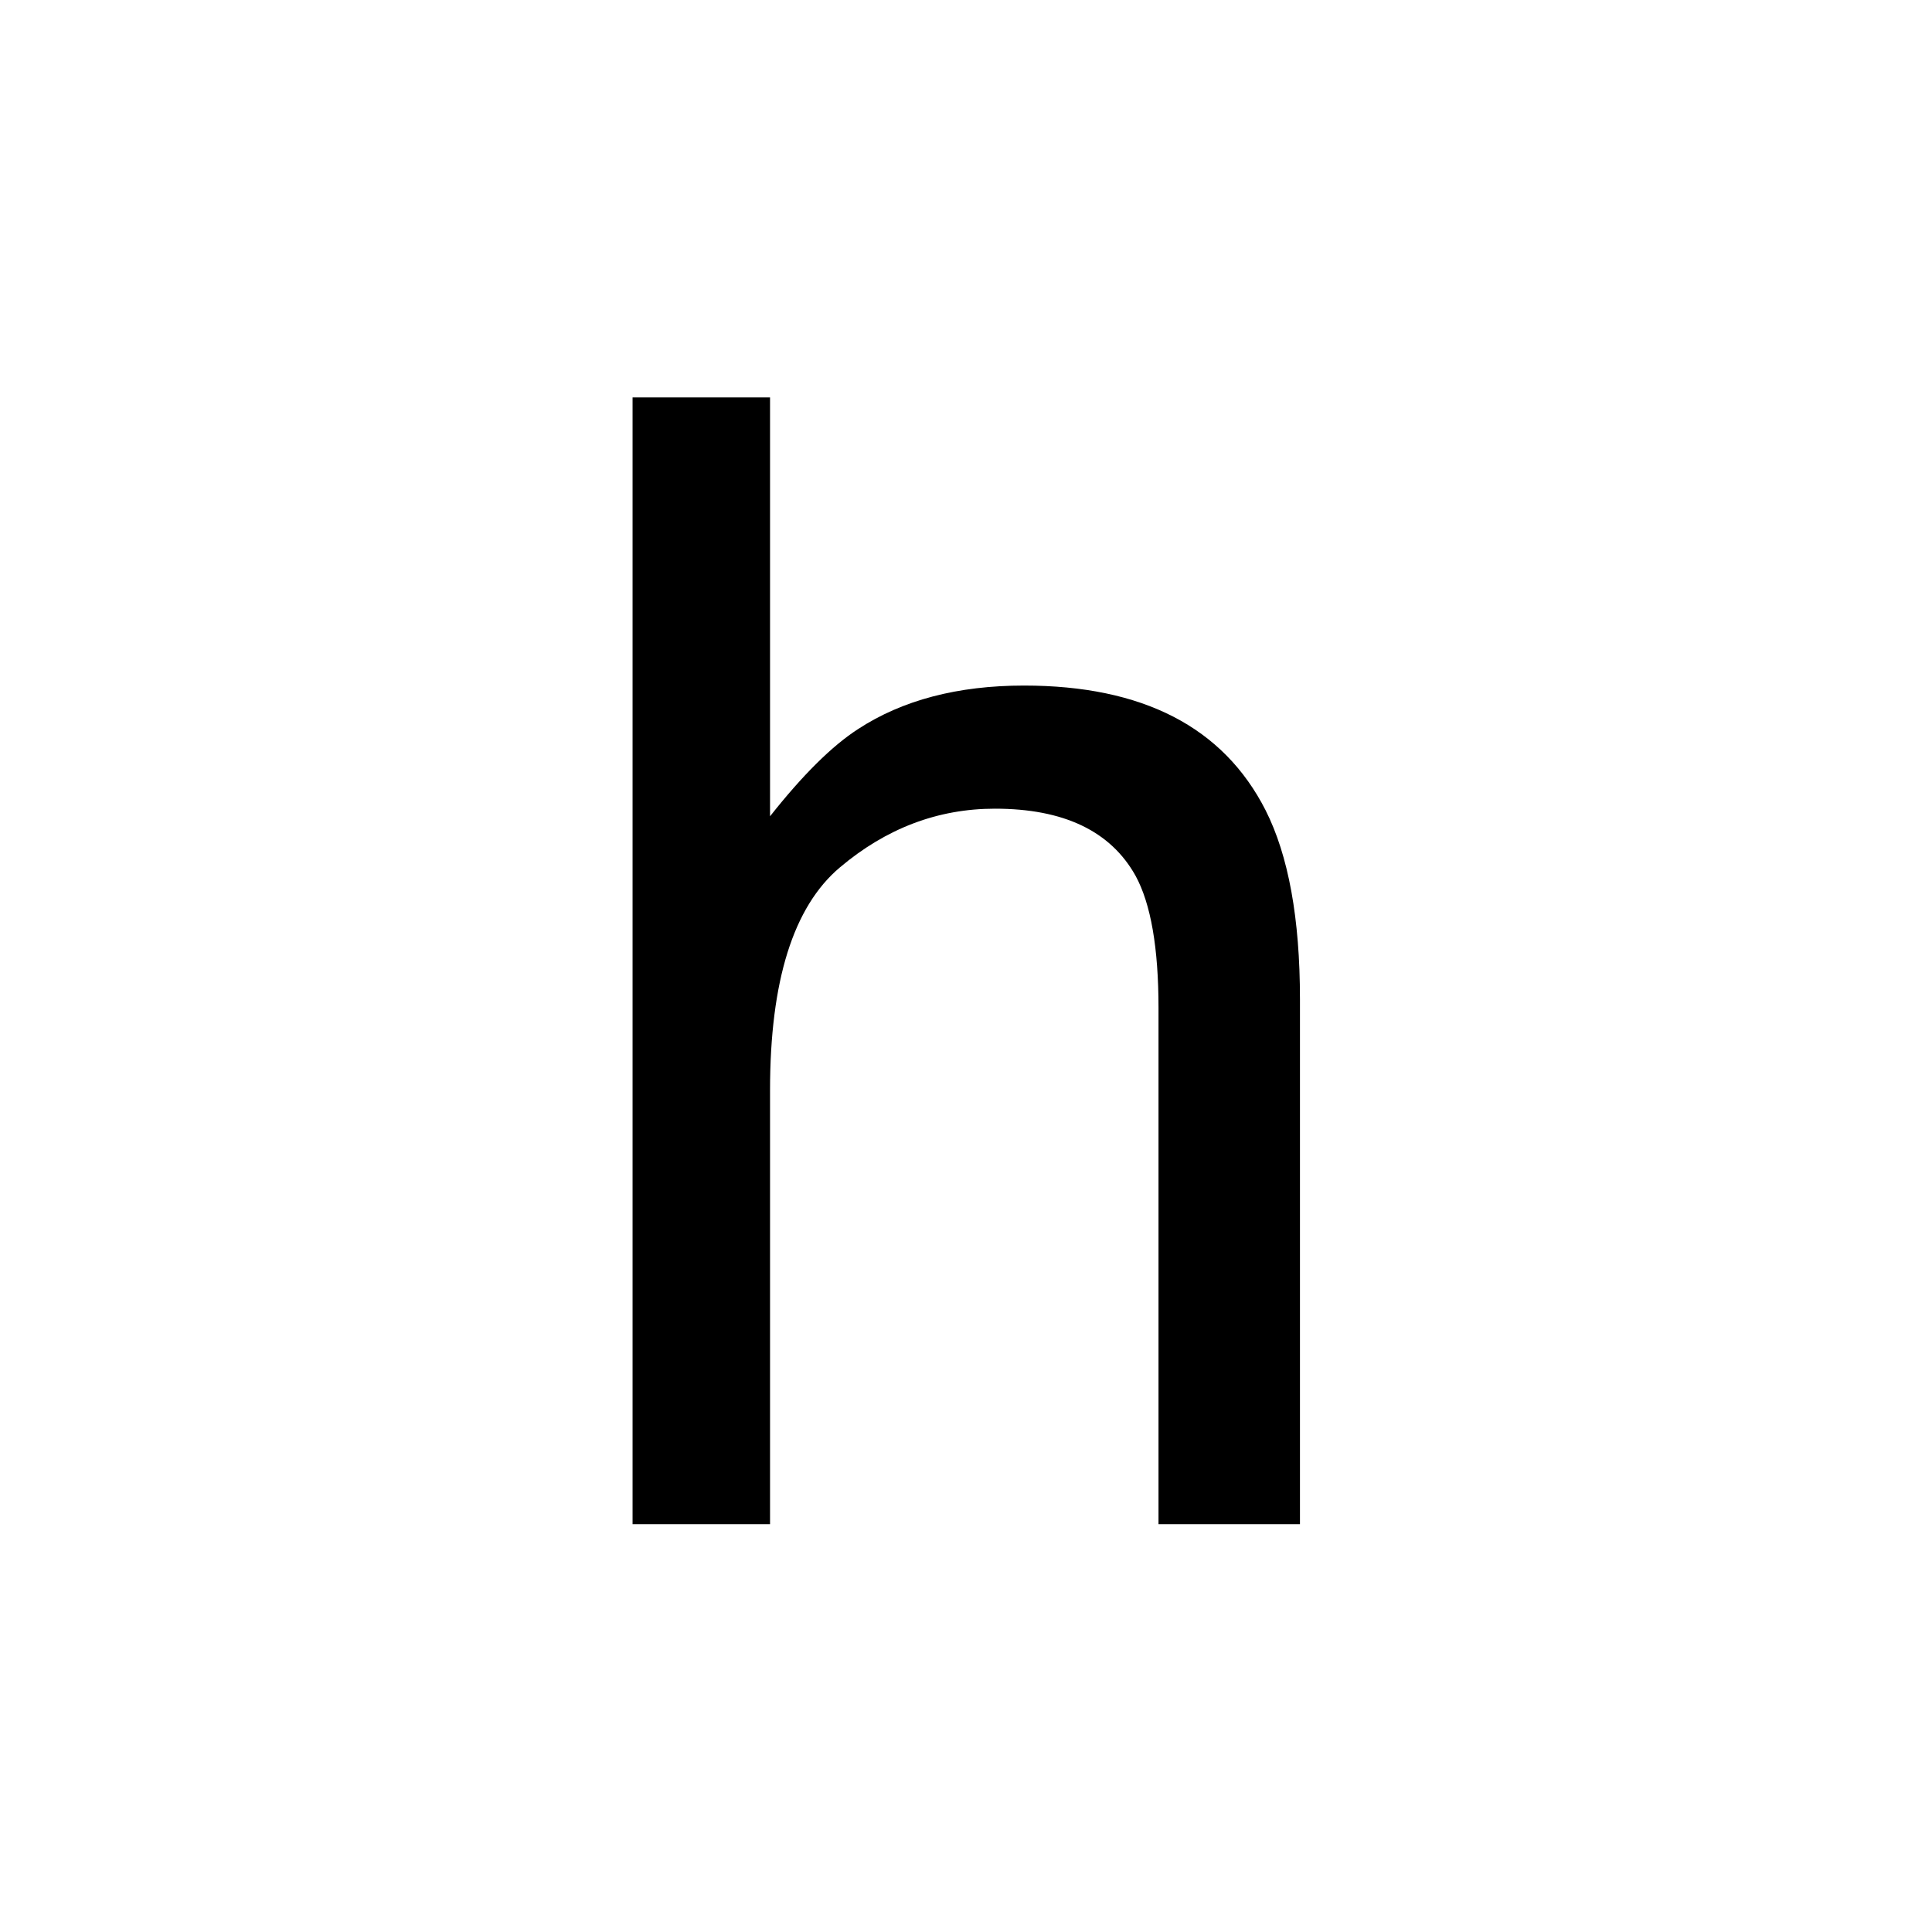
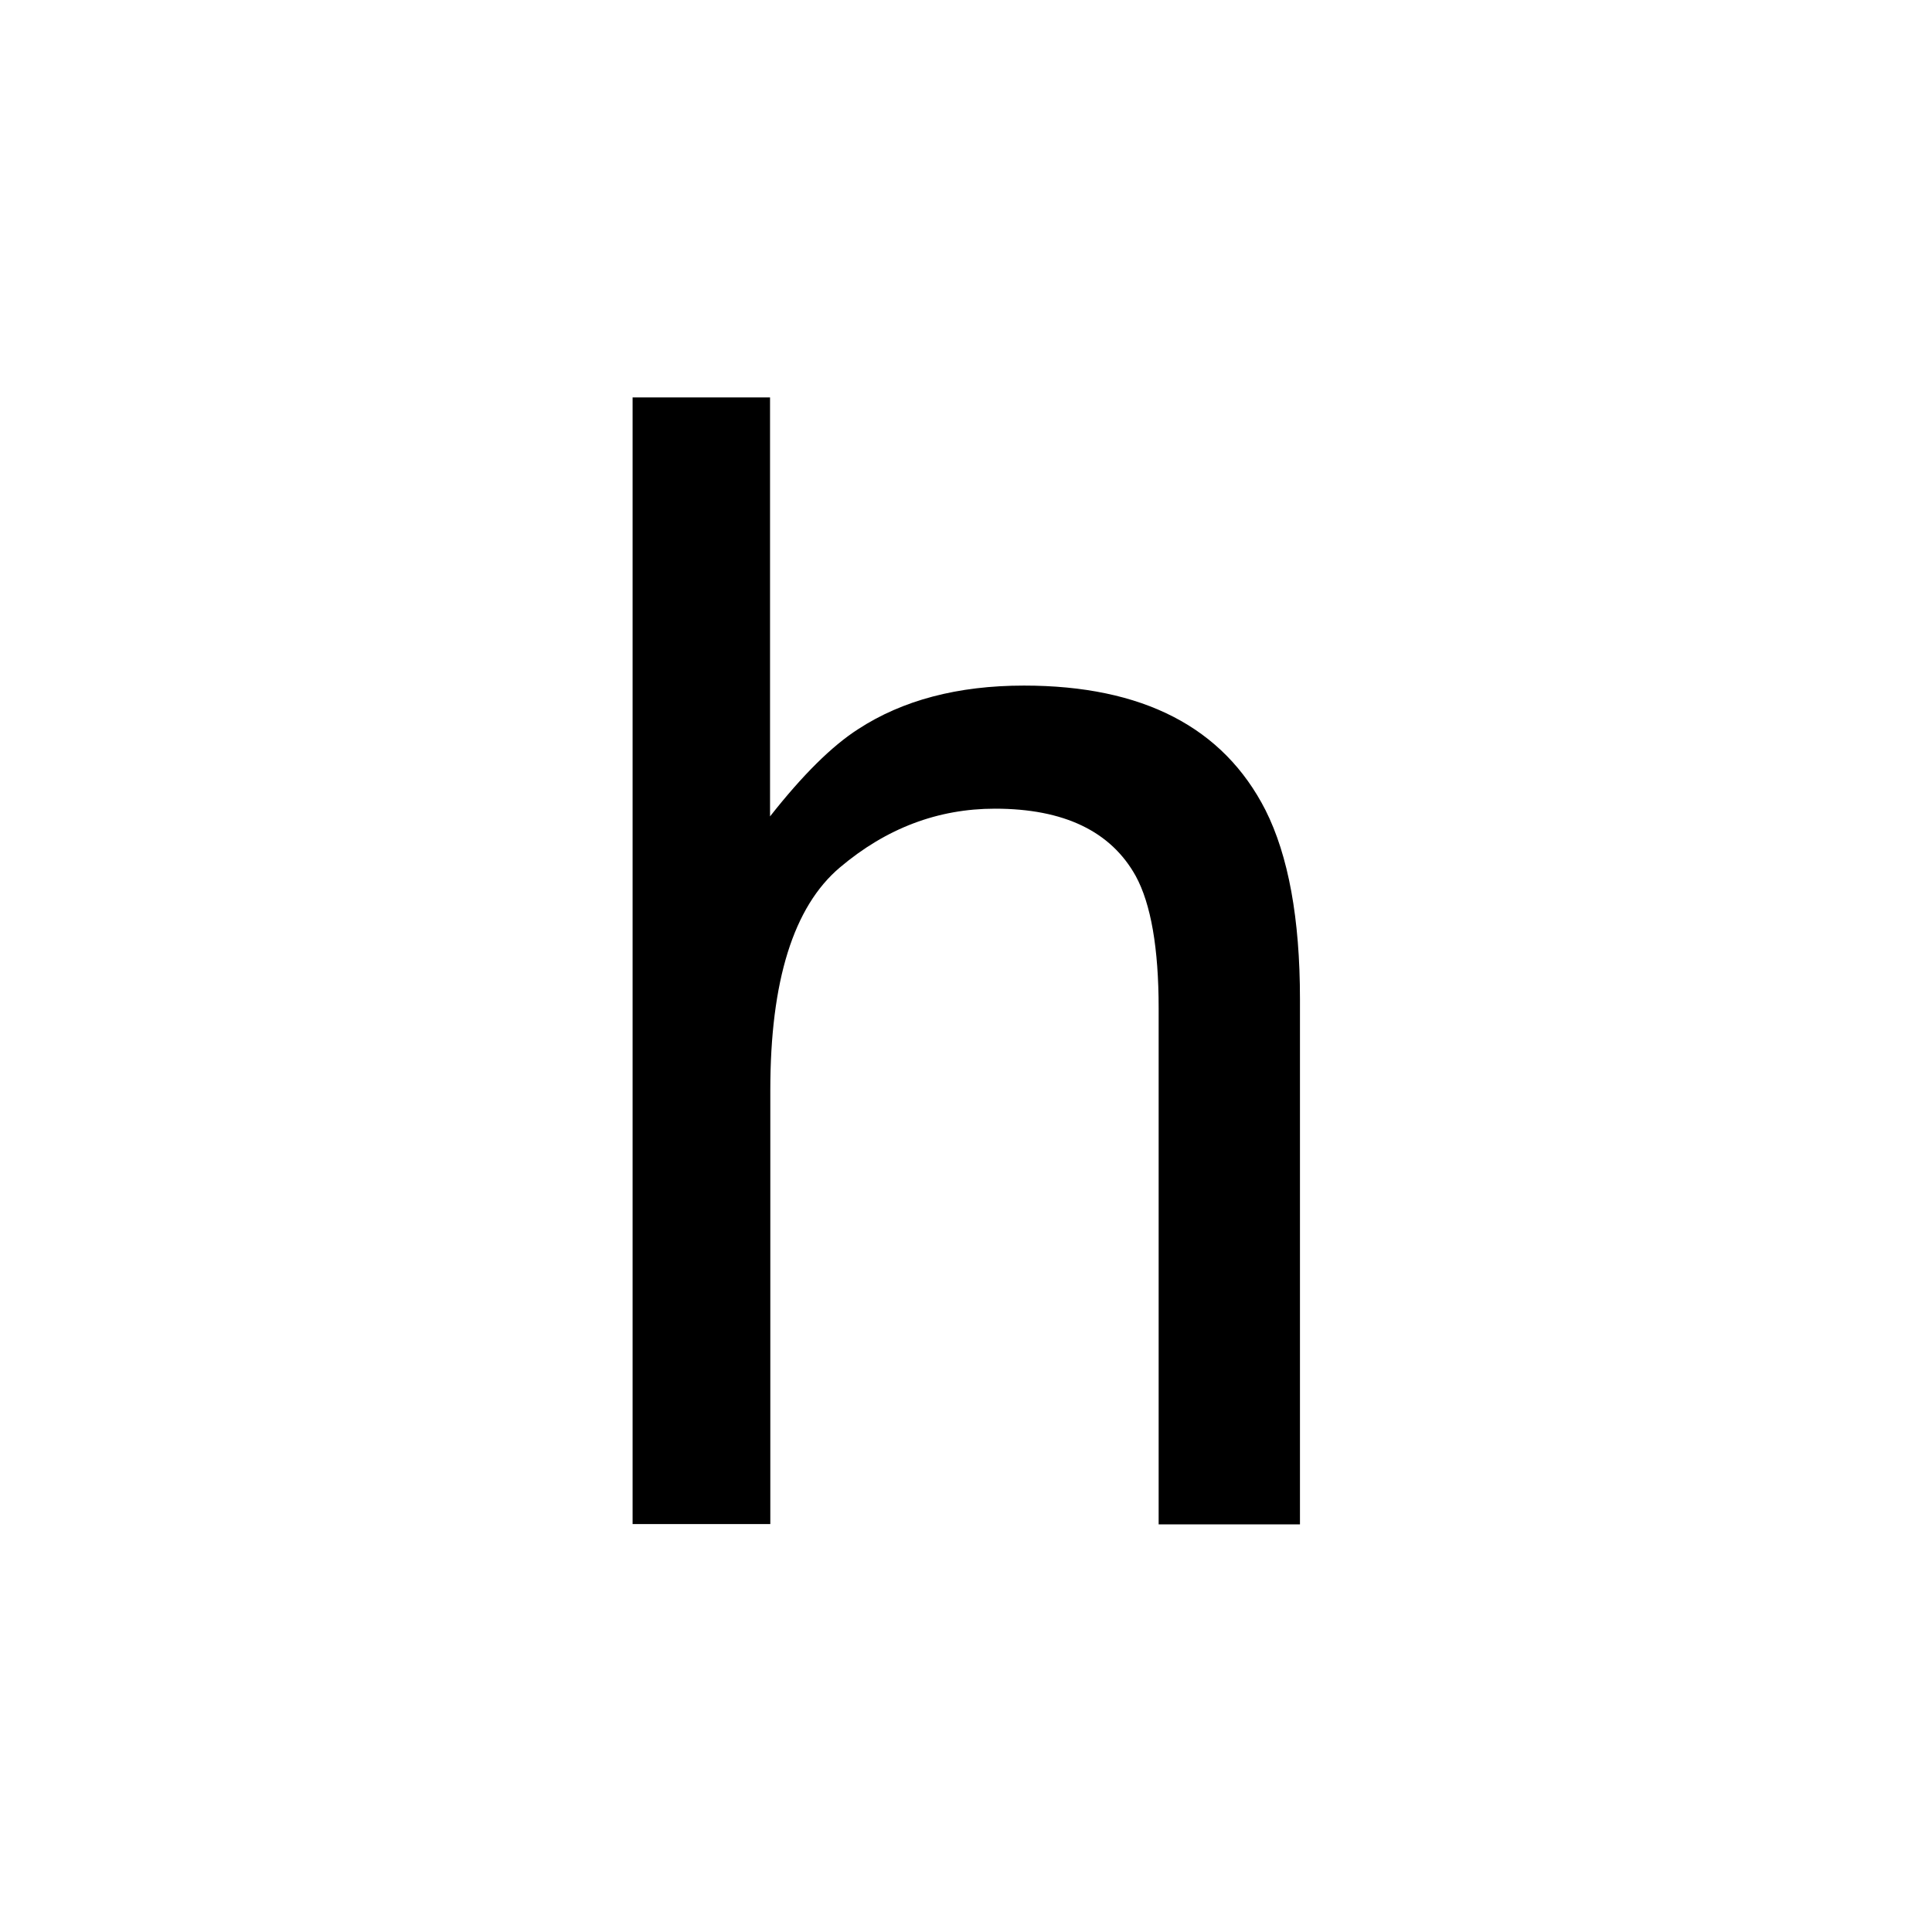
- <svg xmlns="http://www.w3.org/2000/svg" id="Layer_1" data-name="Layer 1" viewBox="0 0 700 700">
-   <path d="M229.19,144H279V295.76q17.73-22.44,31.86-31.58Q335,248.4,371,248.39q64.54,0,87.53,45.15Q471,318.2,471,362V552.24H419.75v-187q0-32.67-8.31-47.92Q397.87,293,360.48,293q-31,0-56.23,21.33T279,394.92V552.24H229.19Z" />
+ <svg xmlns="http://www.w3.org/2000/svg" version="1.1" id="Layer_1" x="0px" y="0px" viewBox="0 0 700 700" style="enable-background:new 0 0 700 700;" xml:space="preserve">
+   <g>
+     <path d="M229.2,144H279v151.8c11.8-15,22.4-25.5,31.9-31.6c16.1-10.5,36.1-15.8,60.1-15.8c43,0,72.2,15.1,87.5,45.1   C466.8,310,471,332.8,471,362v190.3h-51.2v-187c0-21.8-2.8-37.8-8.3-47.9c-9-16.2-26-24.4-51-24.4c-20.7,0-39.4,7.1-56.2,21.3   c-16.8,14.2-25.2,41.1-25.2,80.6v157.3h-49.9V144z" />
+   </g>
</svg>
